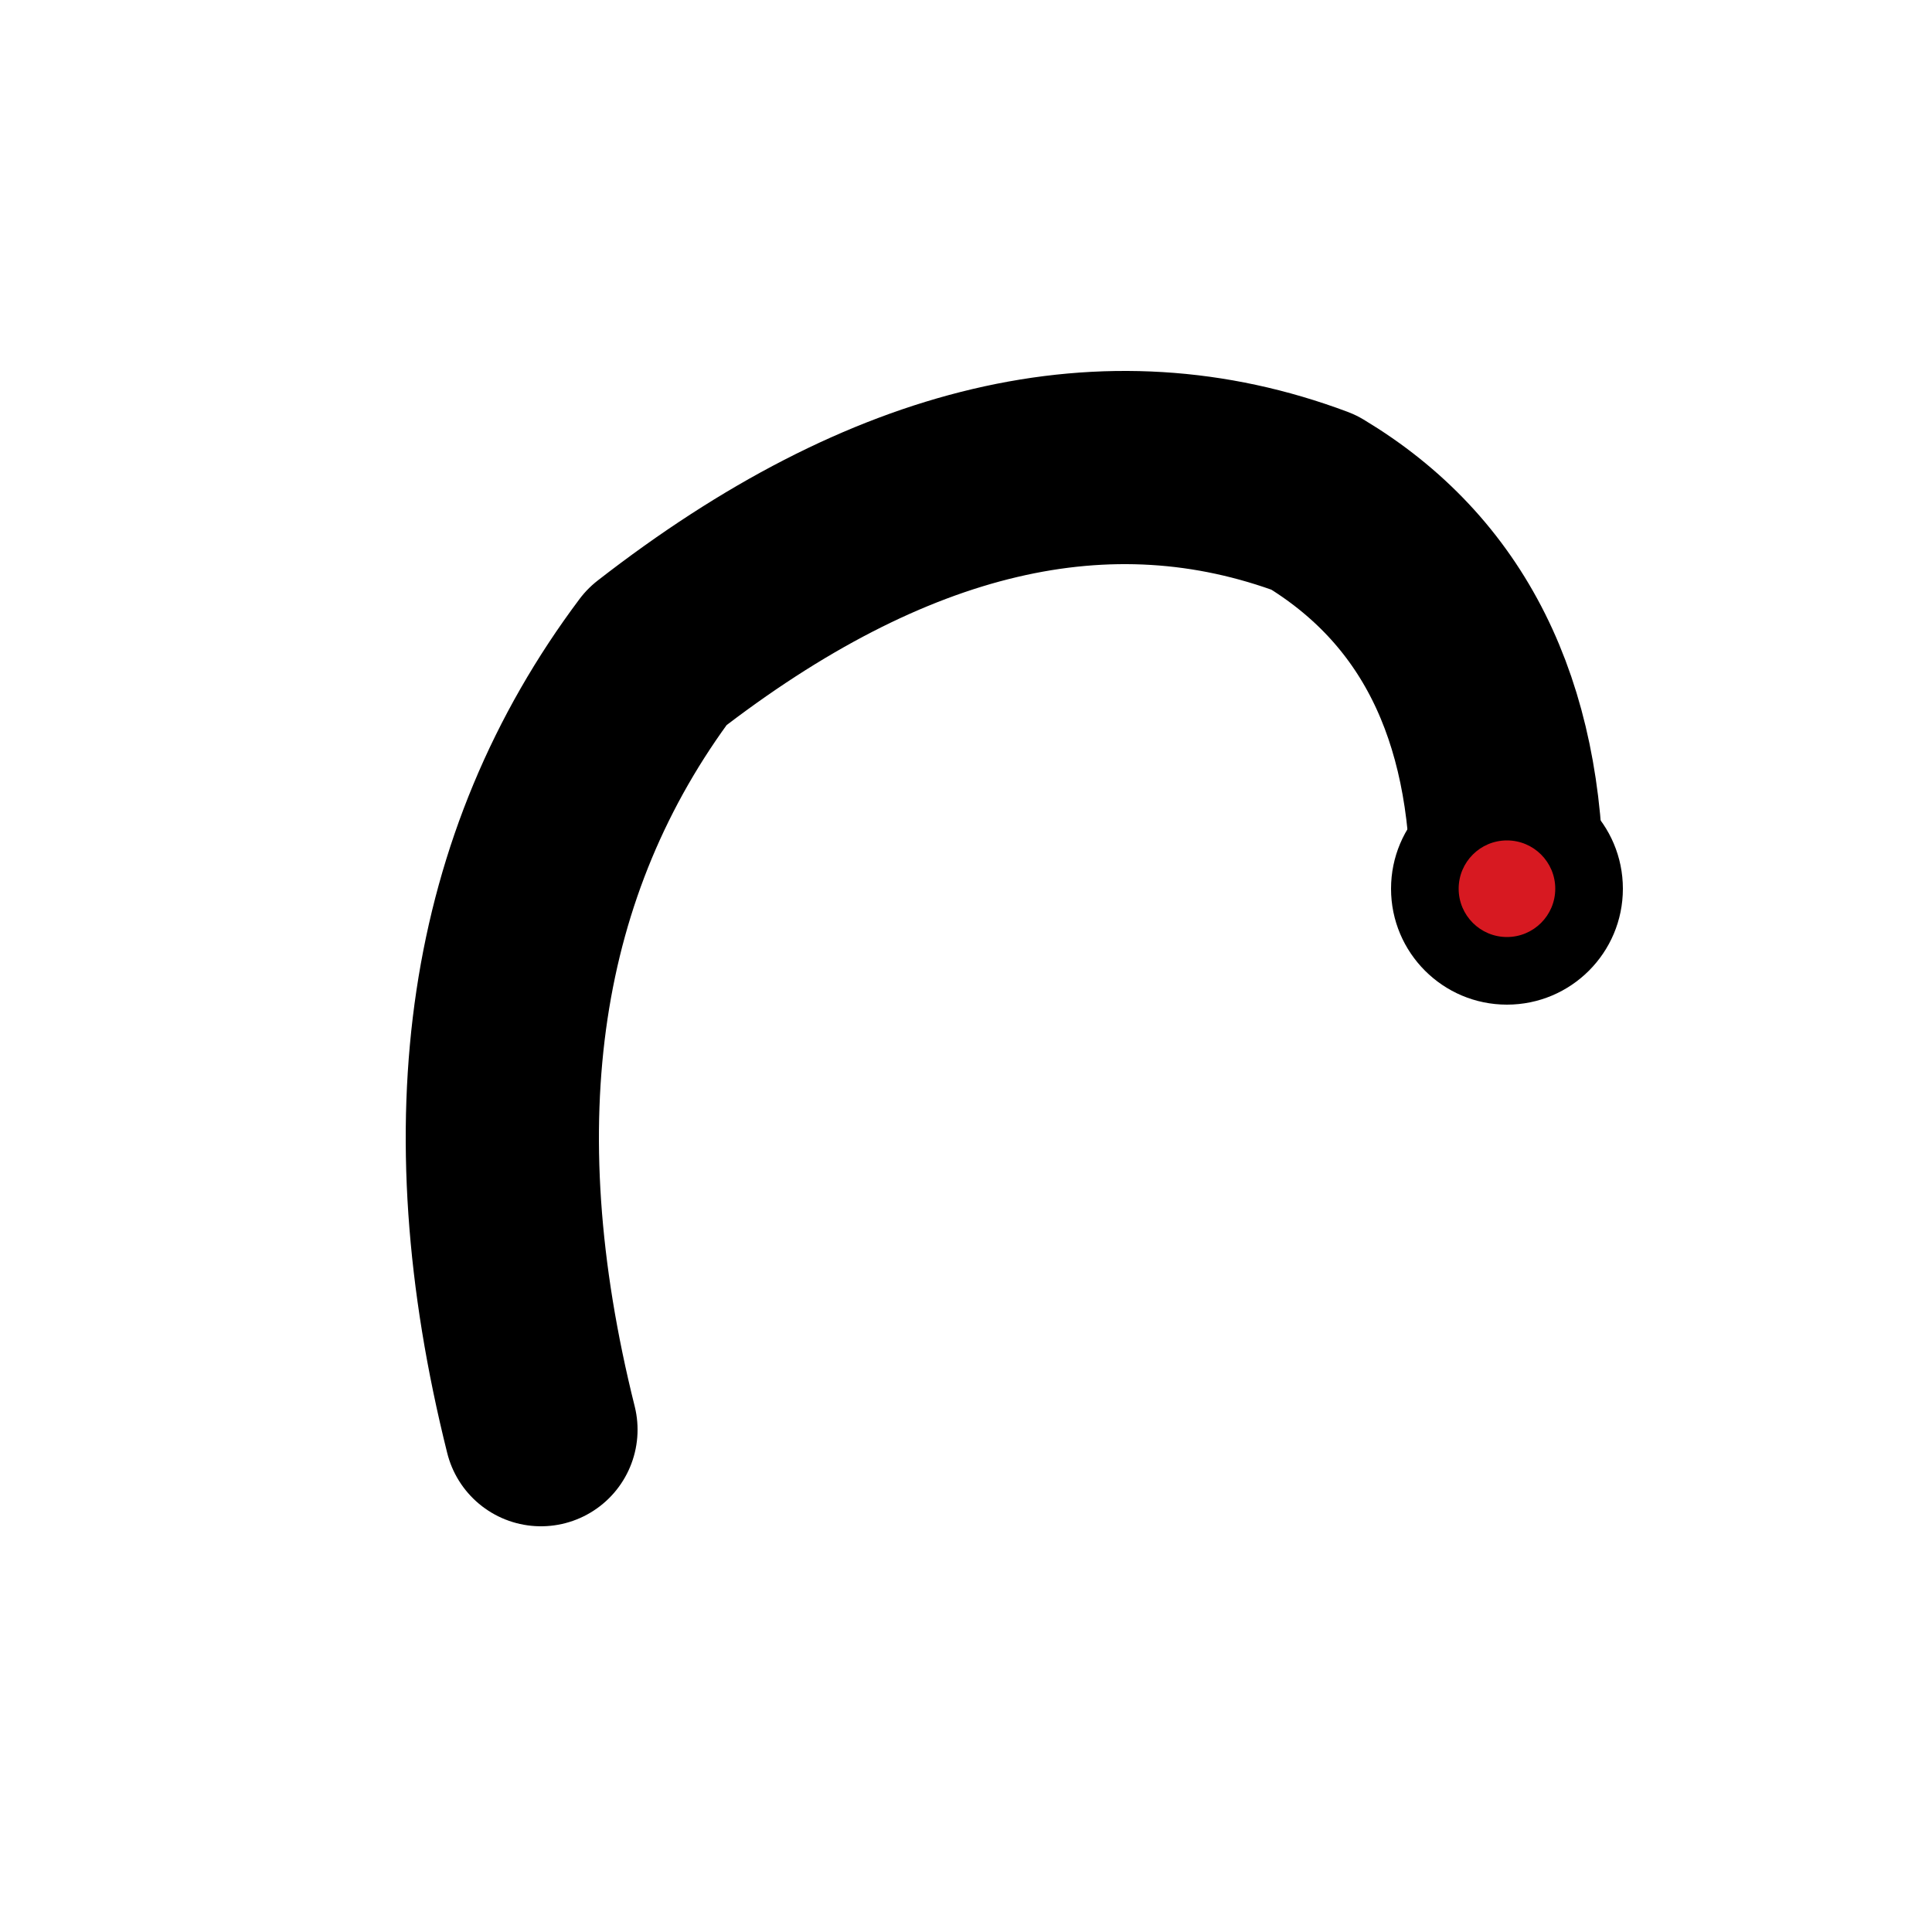
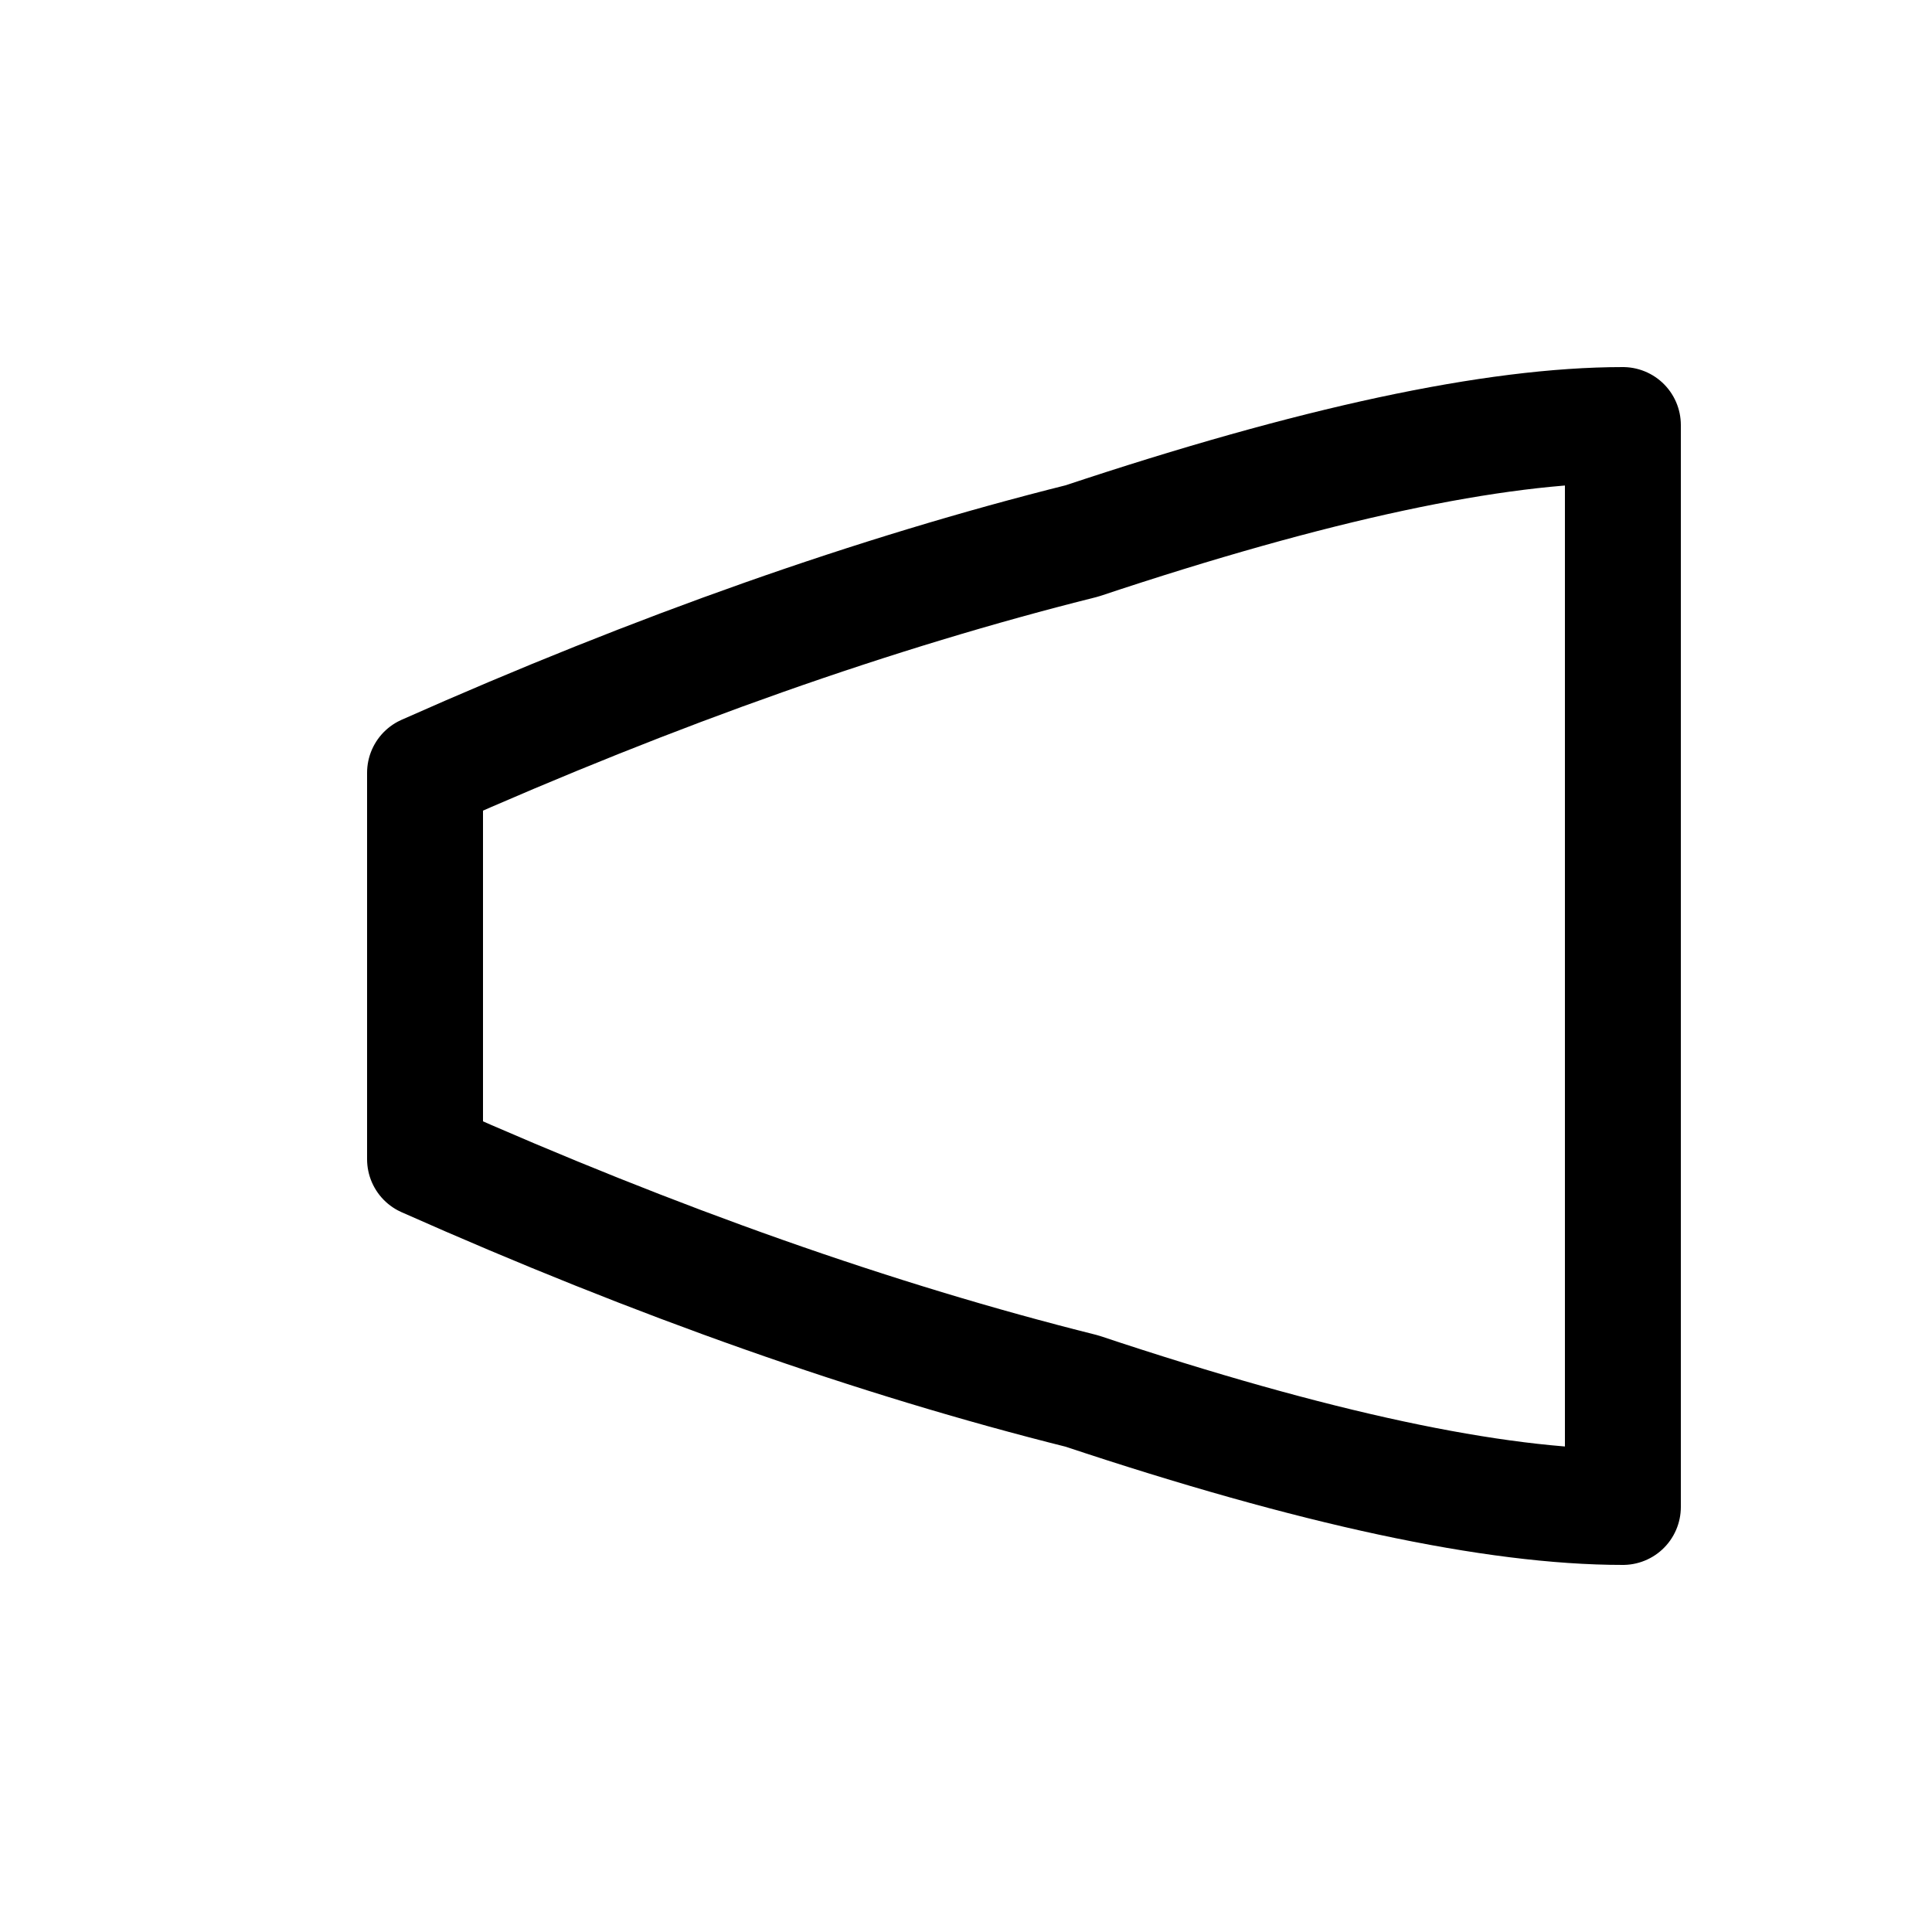
<svg xmlns="http://www.w3.org/2000/svg" viewBox="0 0 100 100">
-   <g fill="none" stroke="currentColor" stroke-width="10" stroke-linejoin="round" stroke-linecap="round">
-     <path d="M 28 74              Q 22 50 34 34              Q 52 20 68 26              Q 78 32 78 46" />
+   <g>
+     <path d="M 22 40              Q 40 32 56 28              Q 74 22 84 22              L 84 78              Q 74 78 56 72              Q 40 68 22 60 Z" fill="none" stroke="currentColor" stroke-width="6" stroke-linejoin="round" />
  </g>
-   <circle cx="78" cy="46" r="6" fill="currentColor" />
-   <circle cx="78" cy="46" r="2.5" fill="#D71921" />
</svg>
